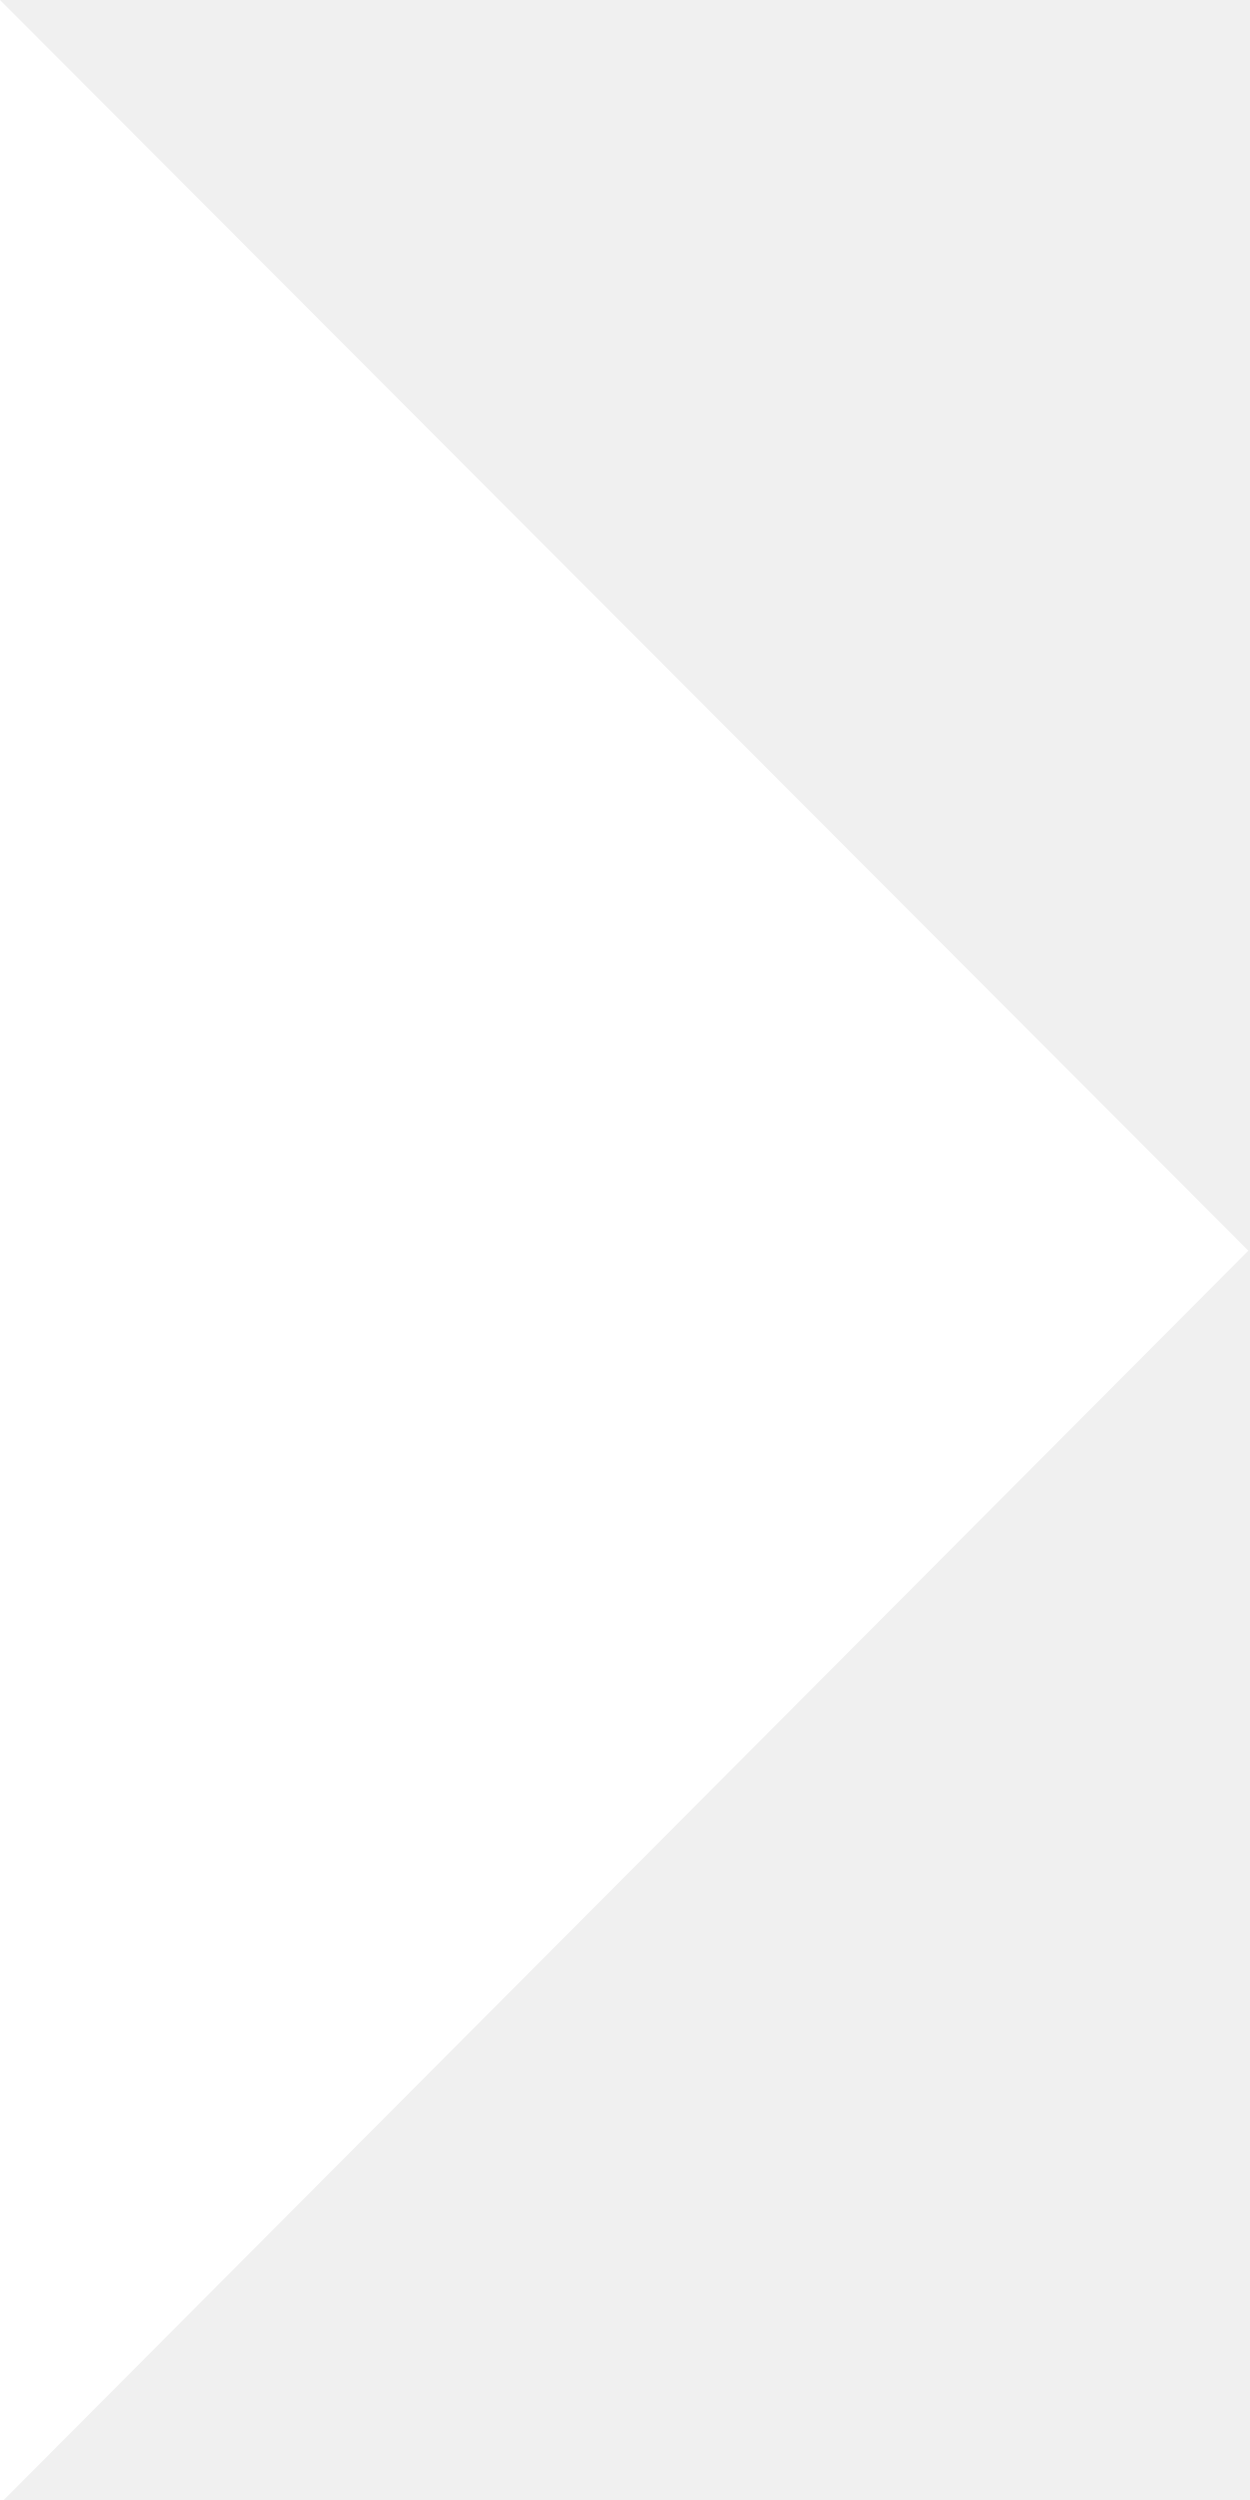
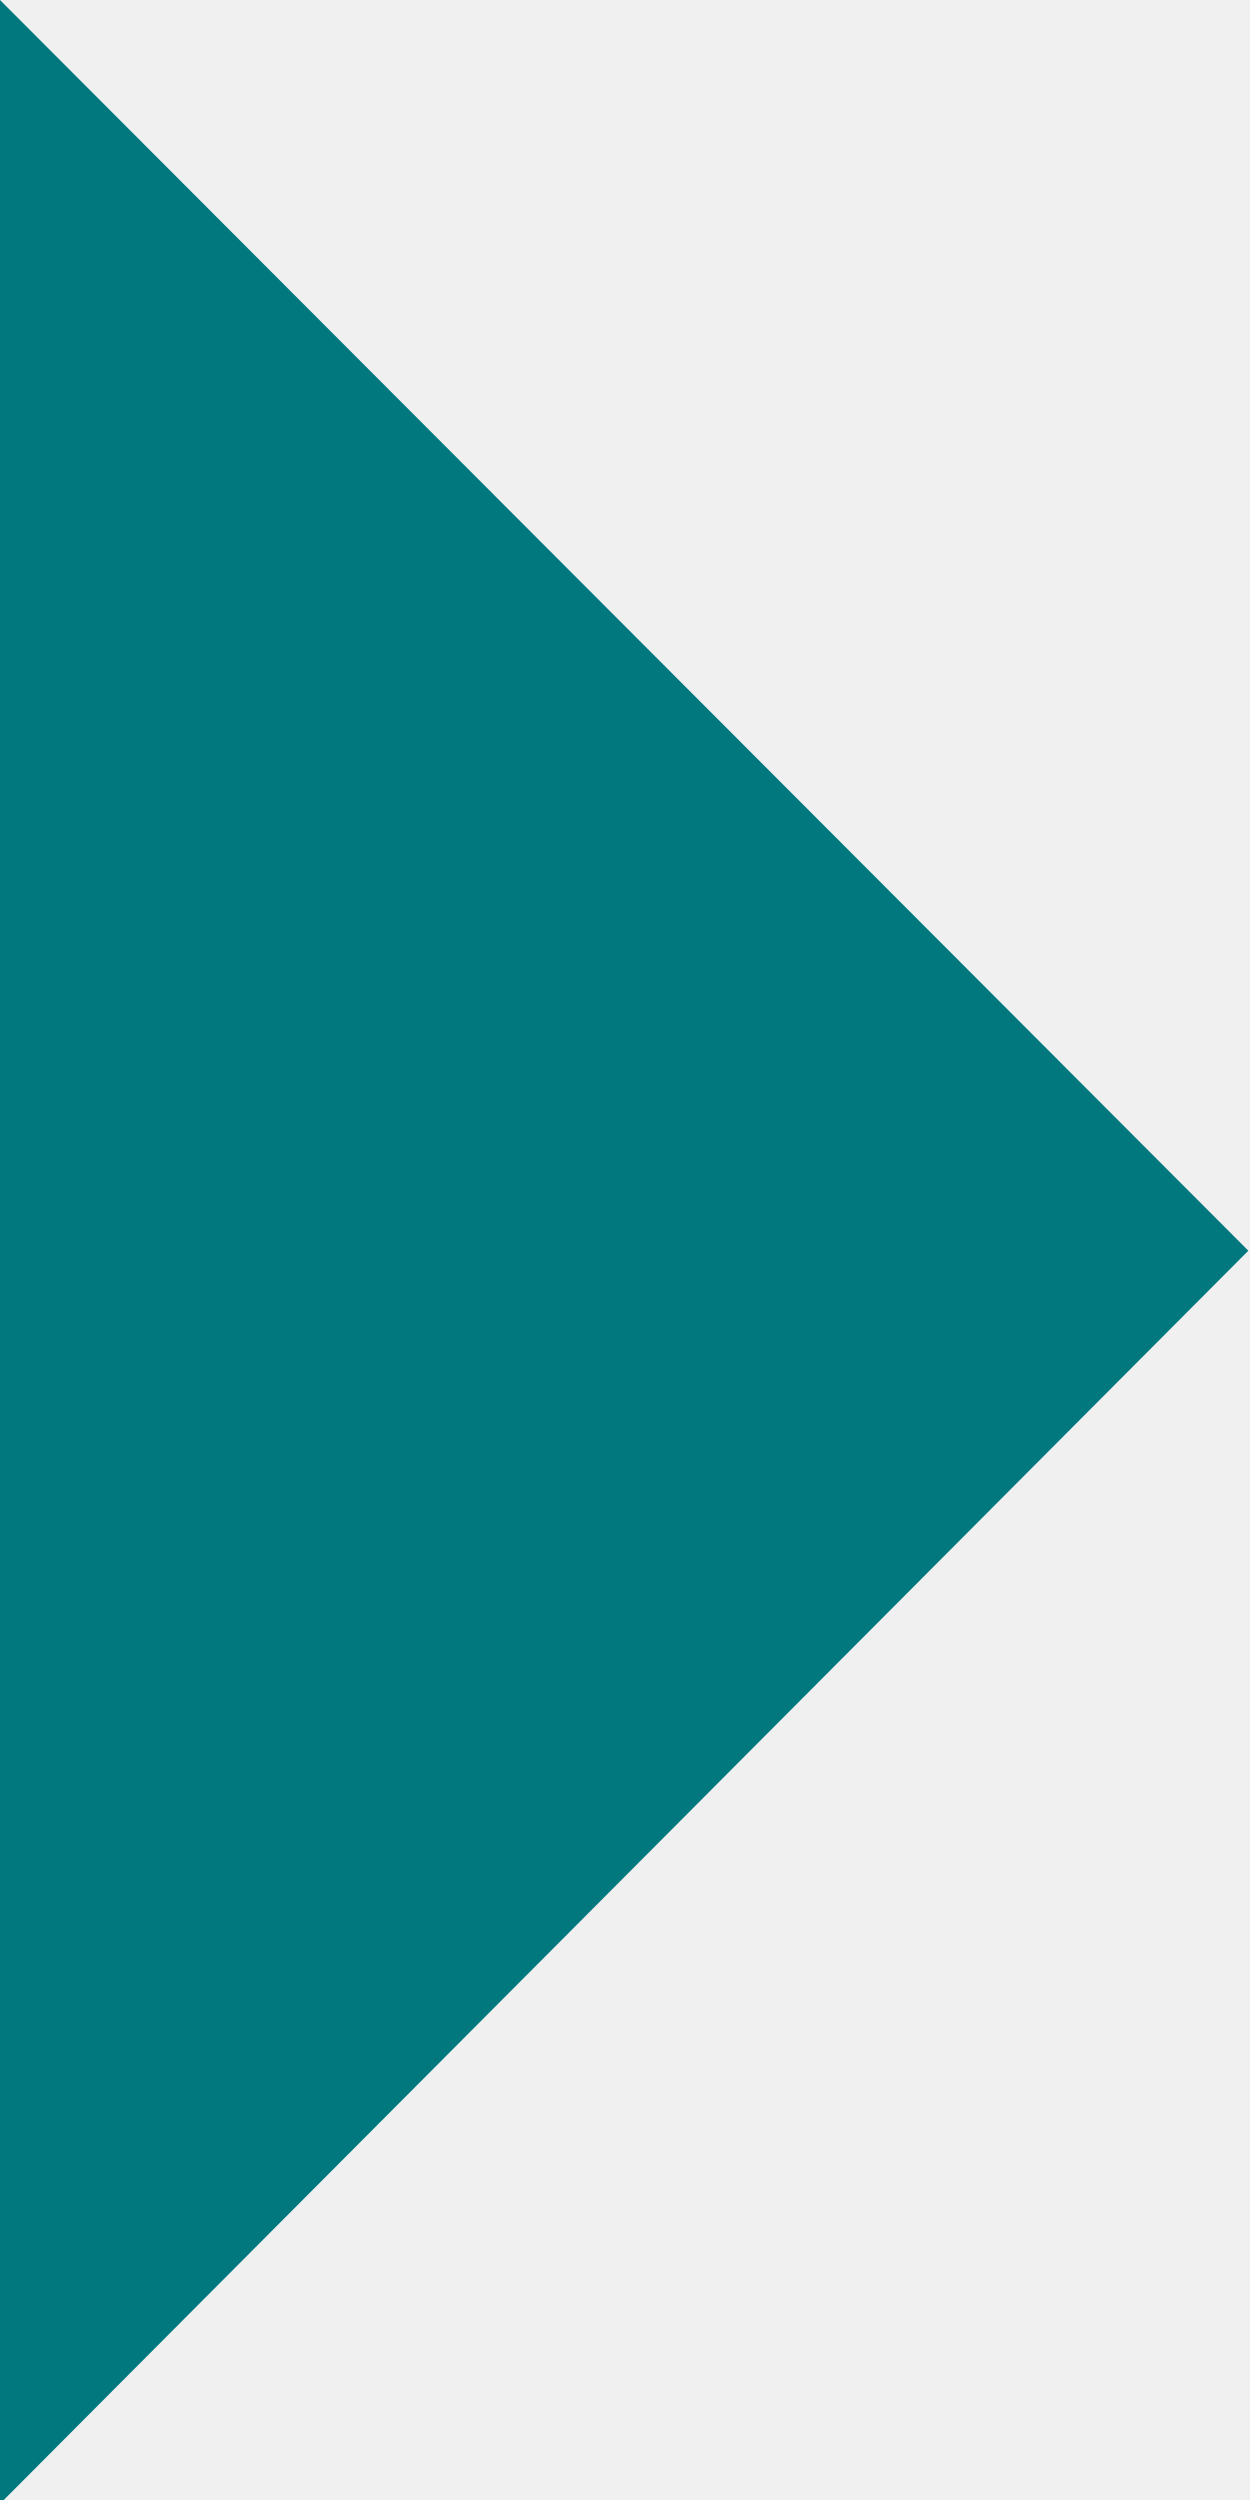
<svg xmlns="http://www.w3.org/2000/svg" width="9px" height="18px" viewBox="0 0 9 18" version="1.1">
  <defs />
  <g id="govCMS-Theme" stroke="none" stroke-width="1" fill="none" fill-rule="evenodd">
-     <g id="DESKTOP-01-A-HOMEPAGE-v3" transform="translate(-494, -231)" fill="#FFFFFF">
+     <g id="DESKTOP-01-A-HOMEPAGE-v3" transform="translate(-494, -231)" fill="#00787E">
      <polygon id="Path-2" points="494 231 502.988 240.005 494 249.027" />
    </g>
  </g>
</svg>
